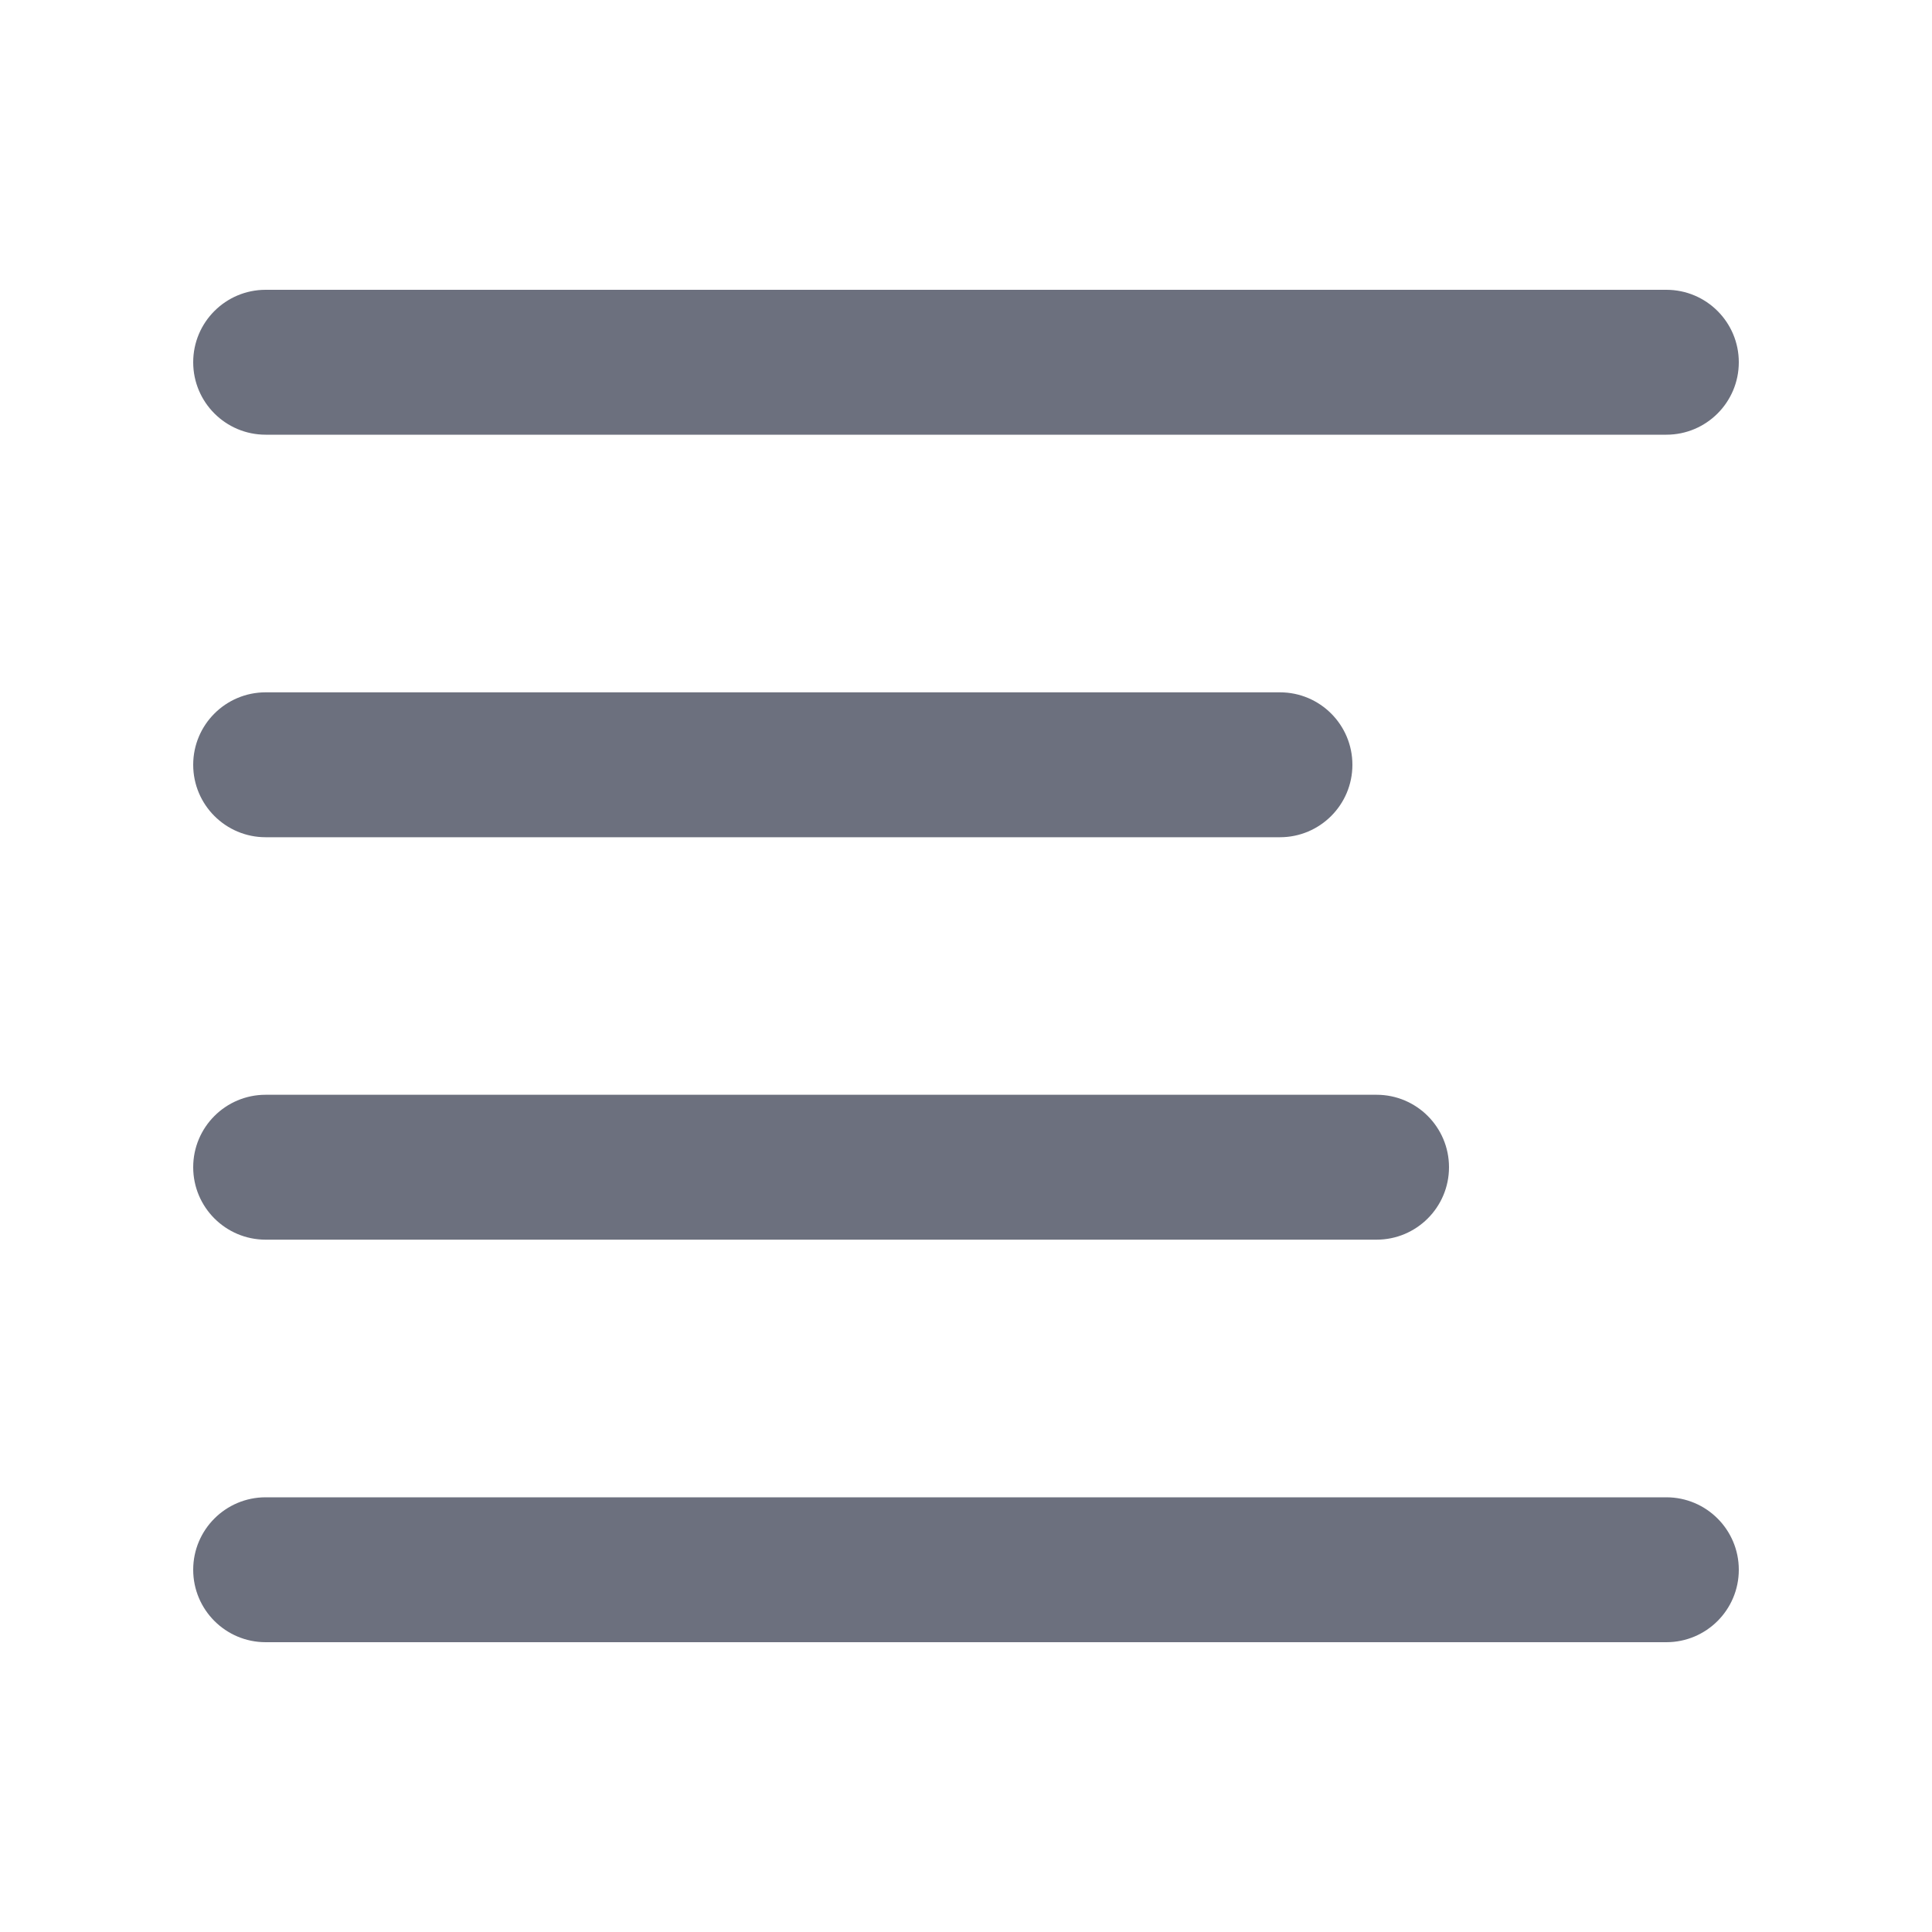
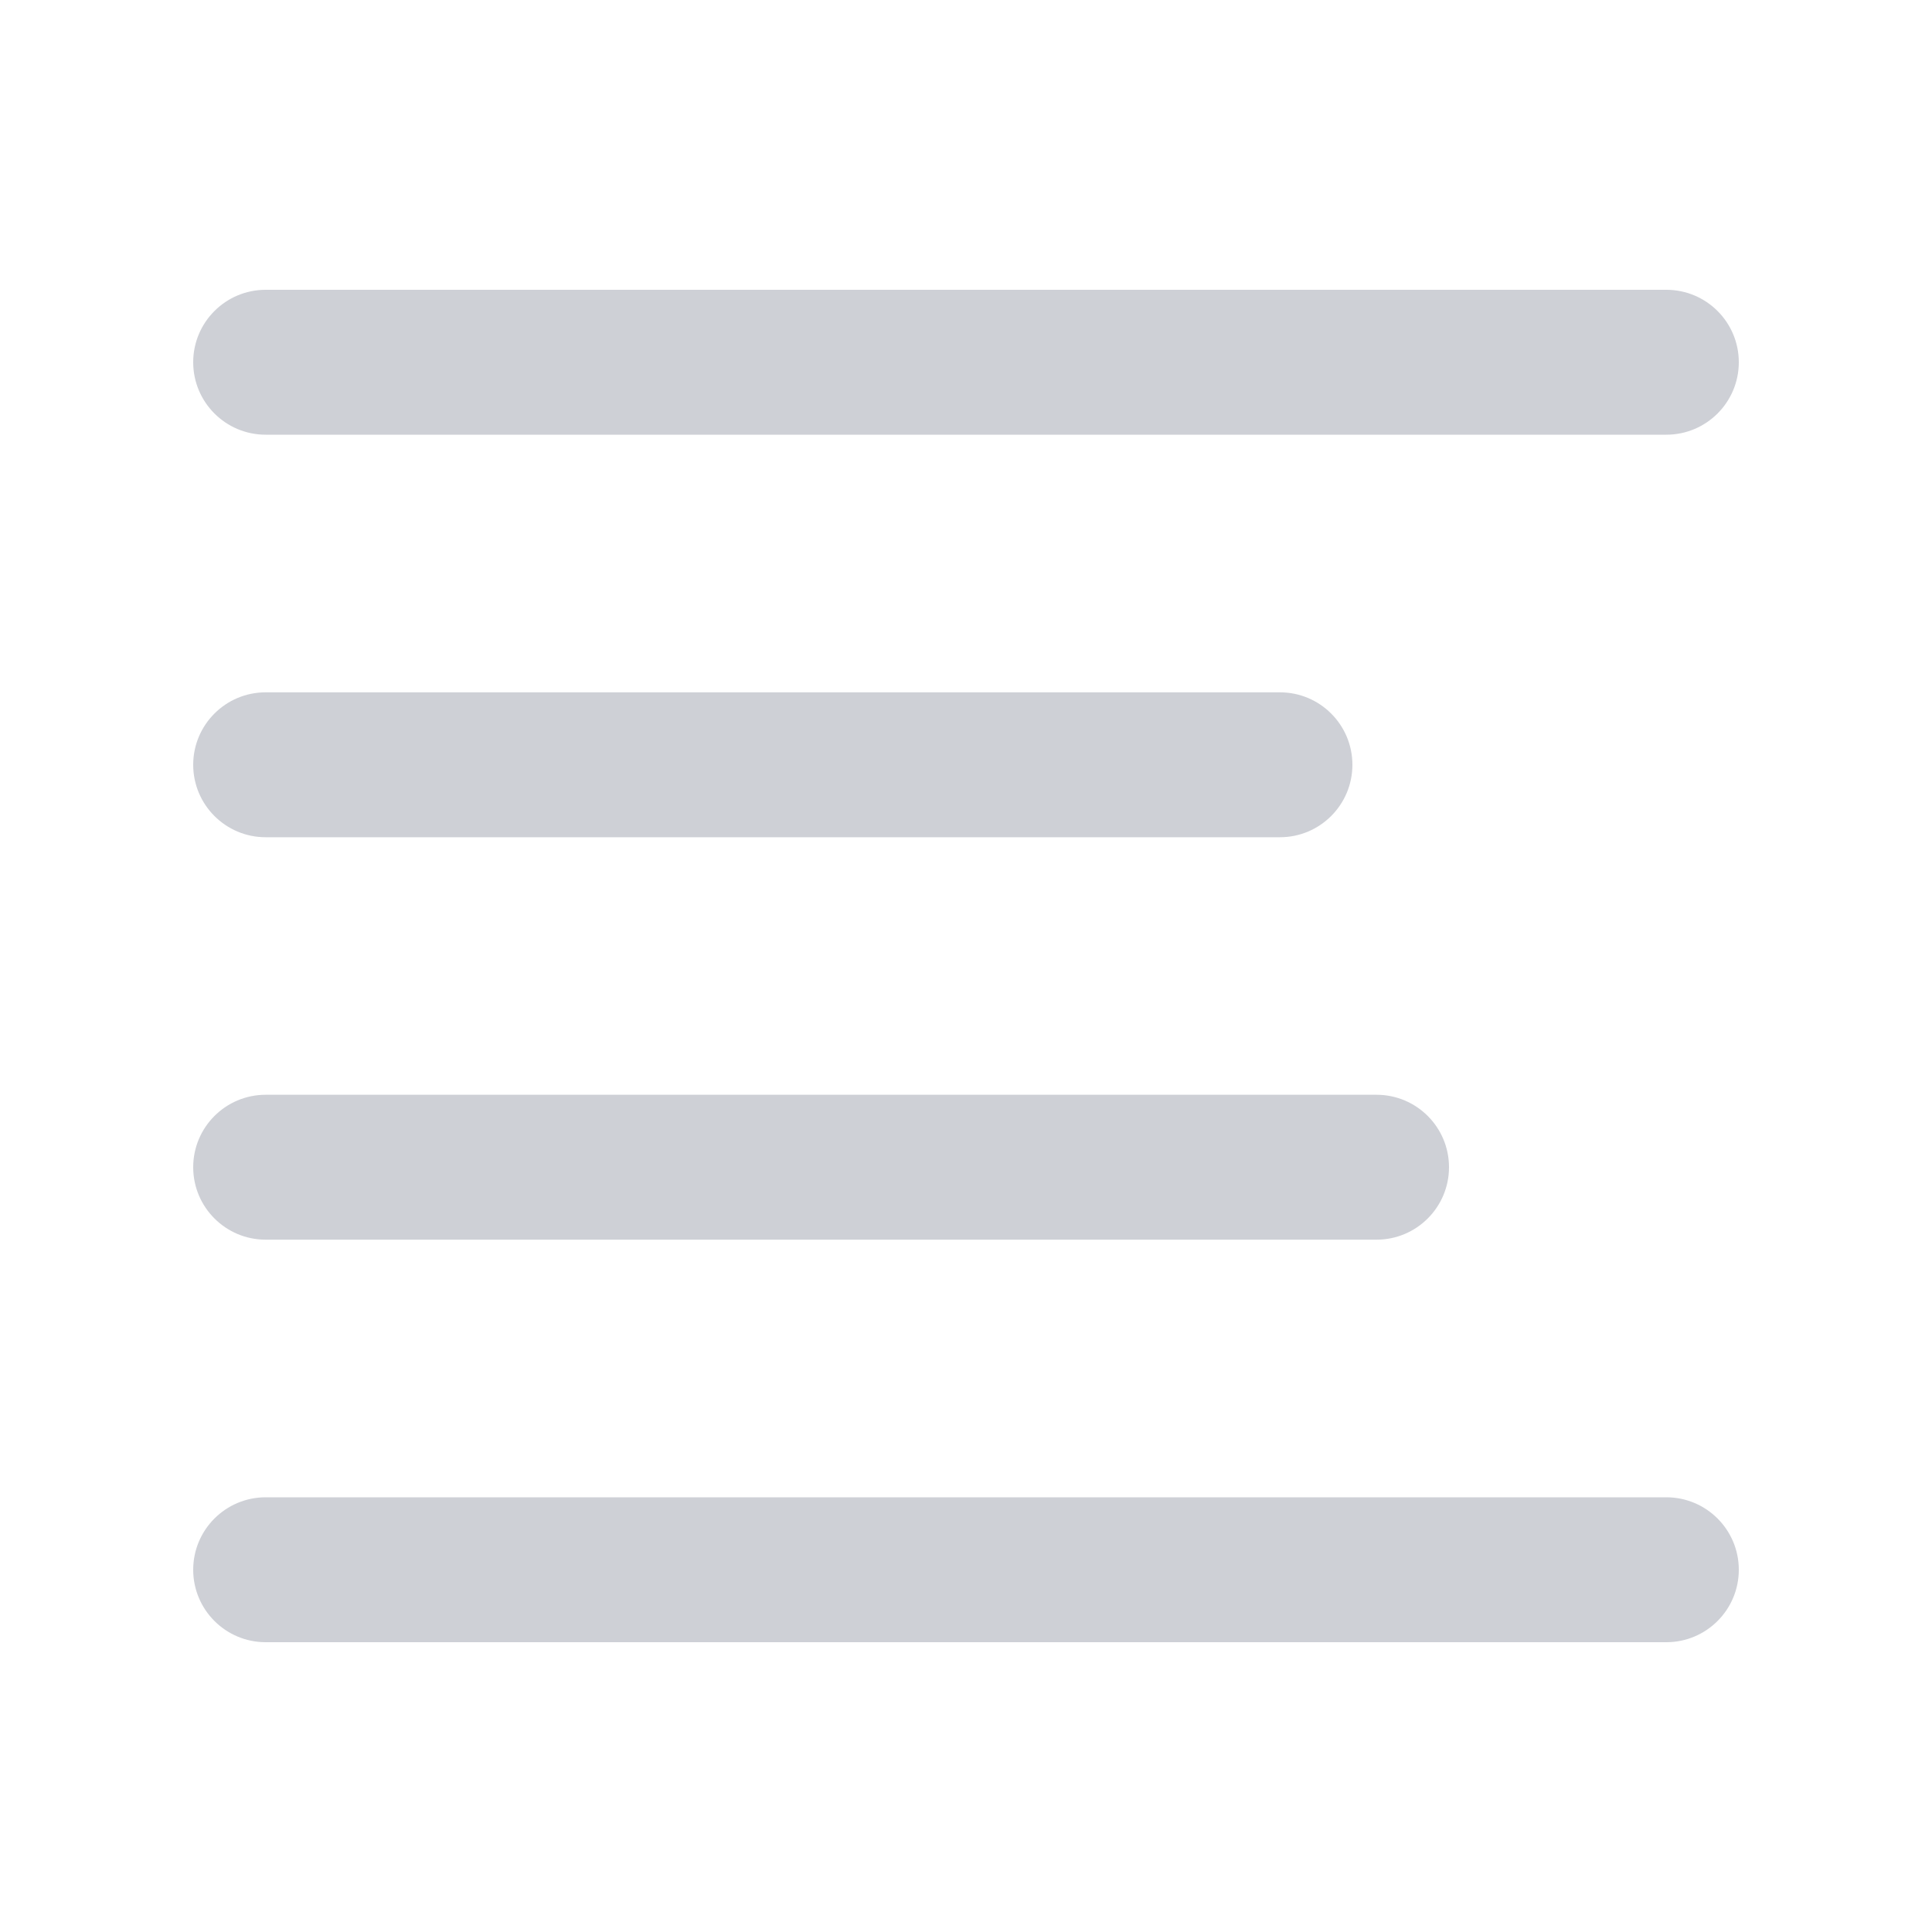
<svg xmlns="http://www.w3.org/2000/svg" width="20" height="20" viewBox="0 0 20 20" fill="none">
-   <rect x="2" y="3" width="16" height="1.5" rx="0.75" fill="#6C707E" />
-   <rect x="2" y="7.167" width="12" height="1.5" rx="0.75" fill="#6C707E" />
-   <rect x="2" y="11.333" width="13" height="1.5" rx="0.75" fill="#6C707E" />
-   <rect x="2" y="15.5" width="16" height="1.5" rx="0.75" fill="#6C707E" />
+   <path d="M17.25 15.5C17.664 15.5 18 15.836 18 16.25C18 16.664 17.664 17 17.25 17H2.75C2.336 17 2 16.664 2 16.25C2 15.836 2.336 15.5 2.75 15.5H17.25ZM14.25 11.333C14.664 11.333 15 11.669 15 12.083C15 12.497 14.664 12.833 14.25 12.833H2.75C2.336 12.833 2 12.497 2 12.083C2 11.669 2.336 11.333 2.75 11.333H14.25ZM13.25 7.167C13.664 7.167 14 7.503 14 7.917C14 8.331 13.664 8.667 13.25 8.667H2.75C2.336 8.667 2 8.331 2 7.917C2 7.503 2.336 7.167 2.75 7.167H13.25ZM17.25 3C17.664 3 18 3.336 18 3.75C18 4.164 17.664 4.5 17.25 4.5H2.75C2.336 4.5 2 4.164 2 3.75C2 3.336 2.336 3 2.75 3H17.25Z" fill="#CED0D6" />
</svg>
